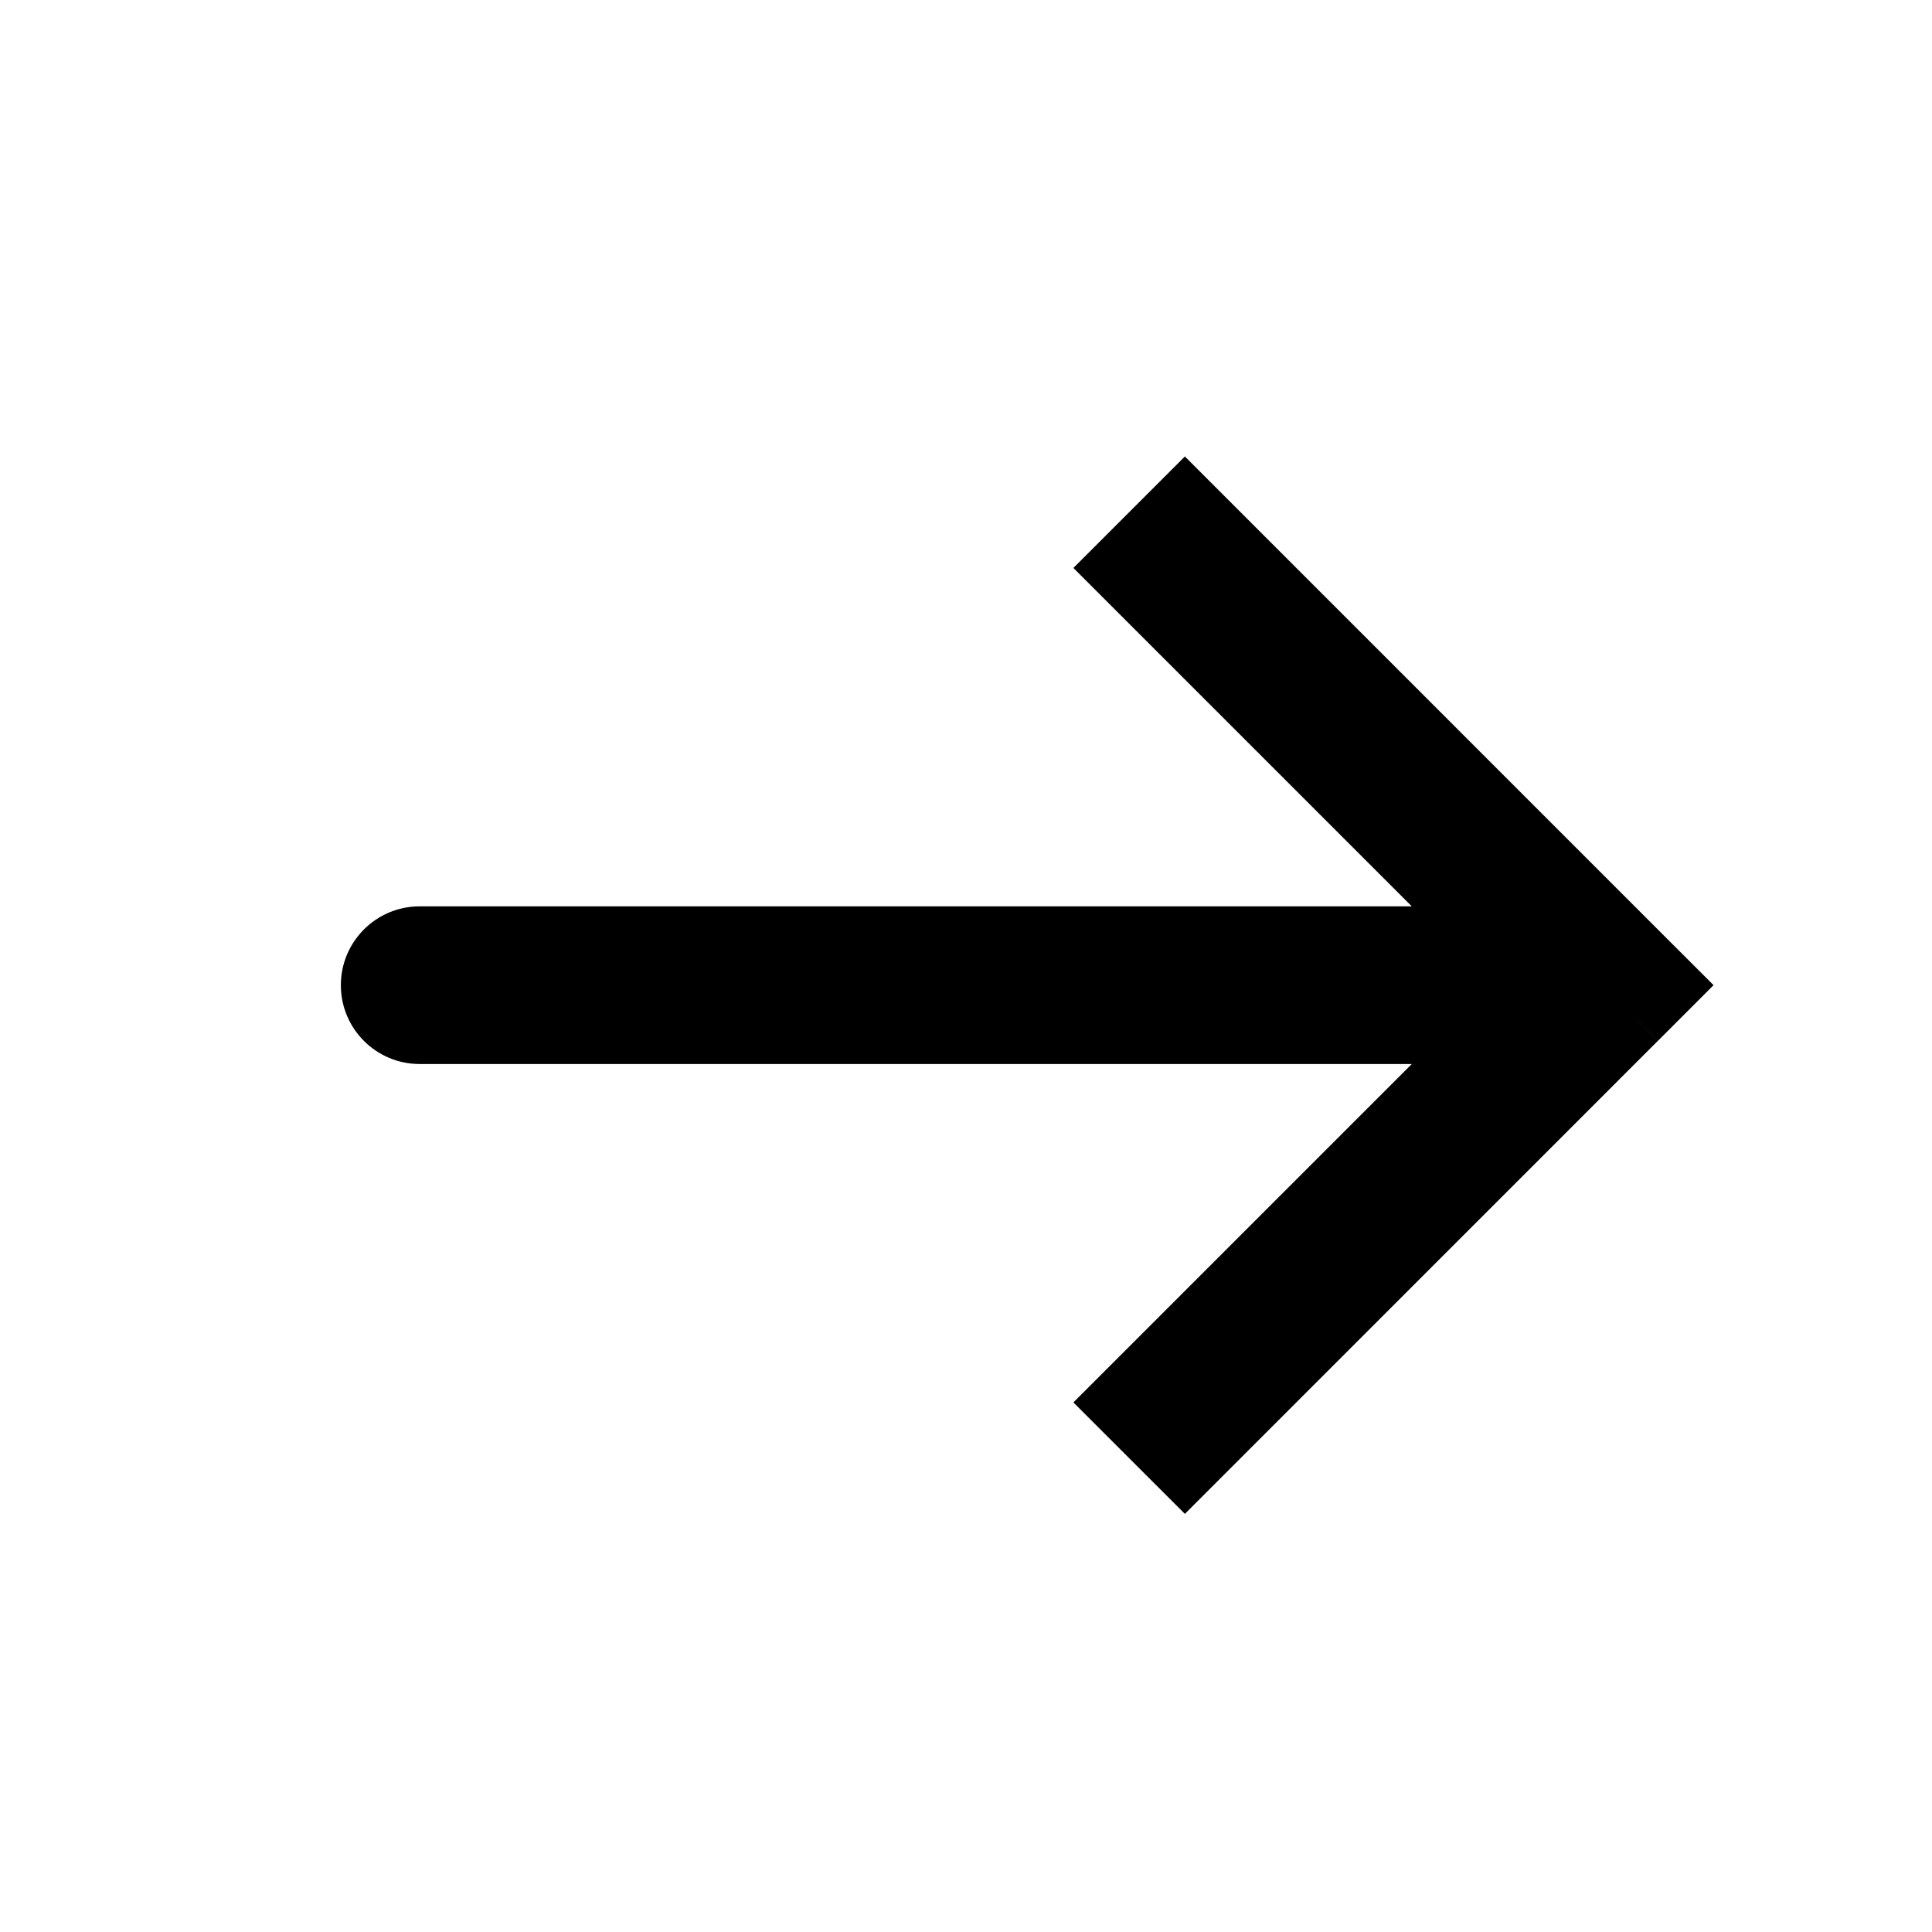
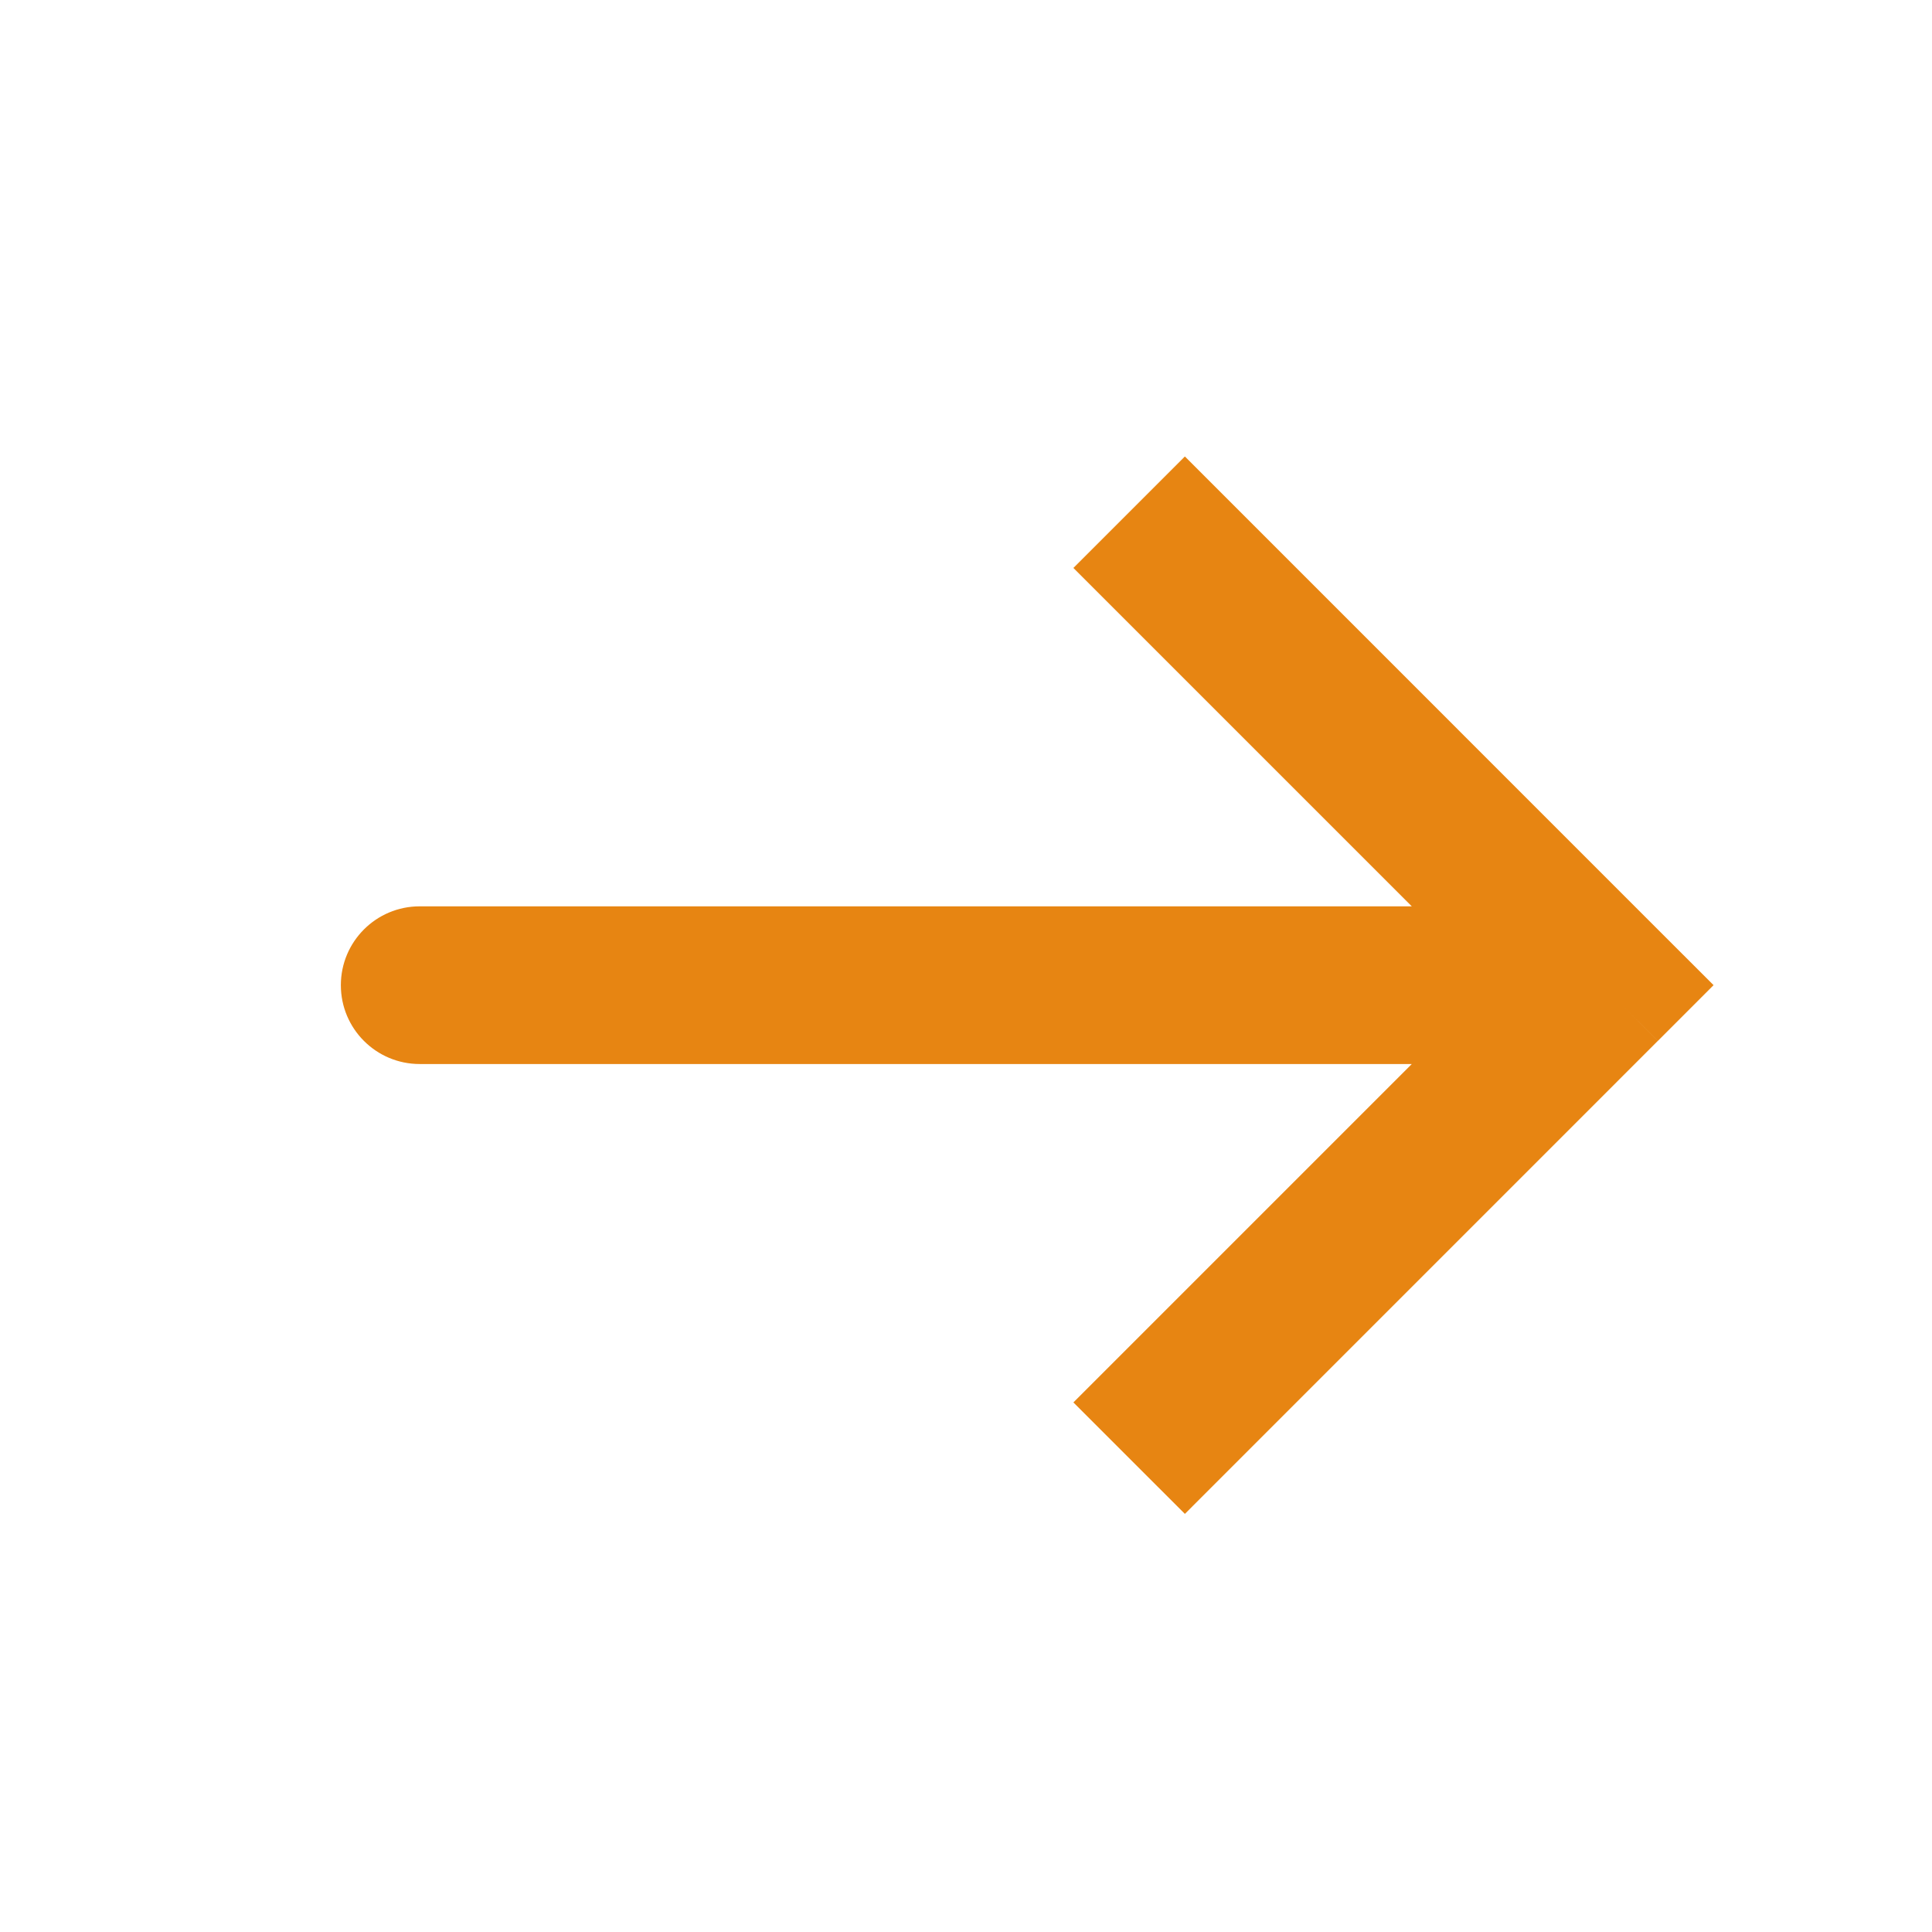
<svg xmlns="http://www.w3.org/2000/svg" width="34" height="34" fill="none">
-   <path d="m28.194 17.337.981-.98.981.98-.98.981-.982-.98ZM7.386 18.725a1.387 1.387 0 1 1 0-2.775v2.775ZM20.852 8.033l8.323 8.324-1.962 1.961-8.323-8.323 1.962-1.962Zm8.323 10.285-8.323 8.324-1.962-1.962 8.323-8.323 1.962 1.961Zm-.98.407H7.384V15.95h20.81v2.775Z" fill="#000" />
+   <path d="m28.194 17.337.981-.98.981.98-.98.981-.982-.98ZM7.386 18.725a1.387 1.387 0 1 1 0-2.775v2.775ZM20.852 8.033l8.323 8.324-1.962 1.961-8.323-8.323 1.962-1.962Zm8.323 10.285-8.323 8.324-1.962-1.962 8.323-8.323 1.962 1.961Zm-.98.407H7.384V15.95h20.81v2.775Z" fill="#E78512" />
</svg>
